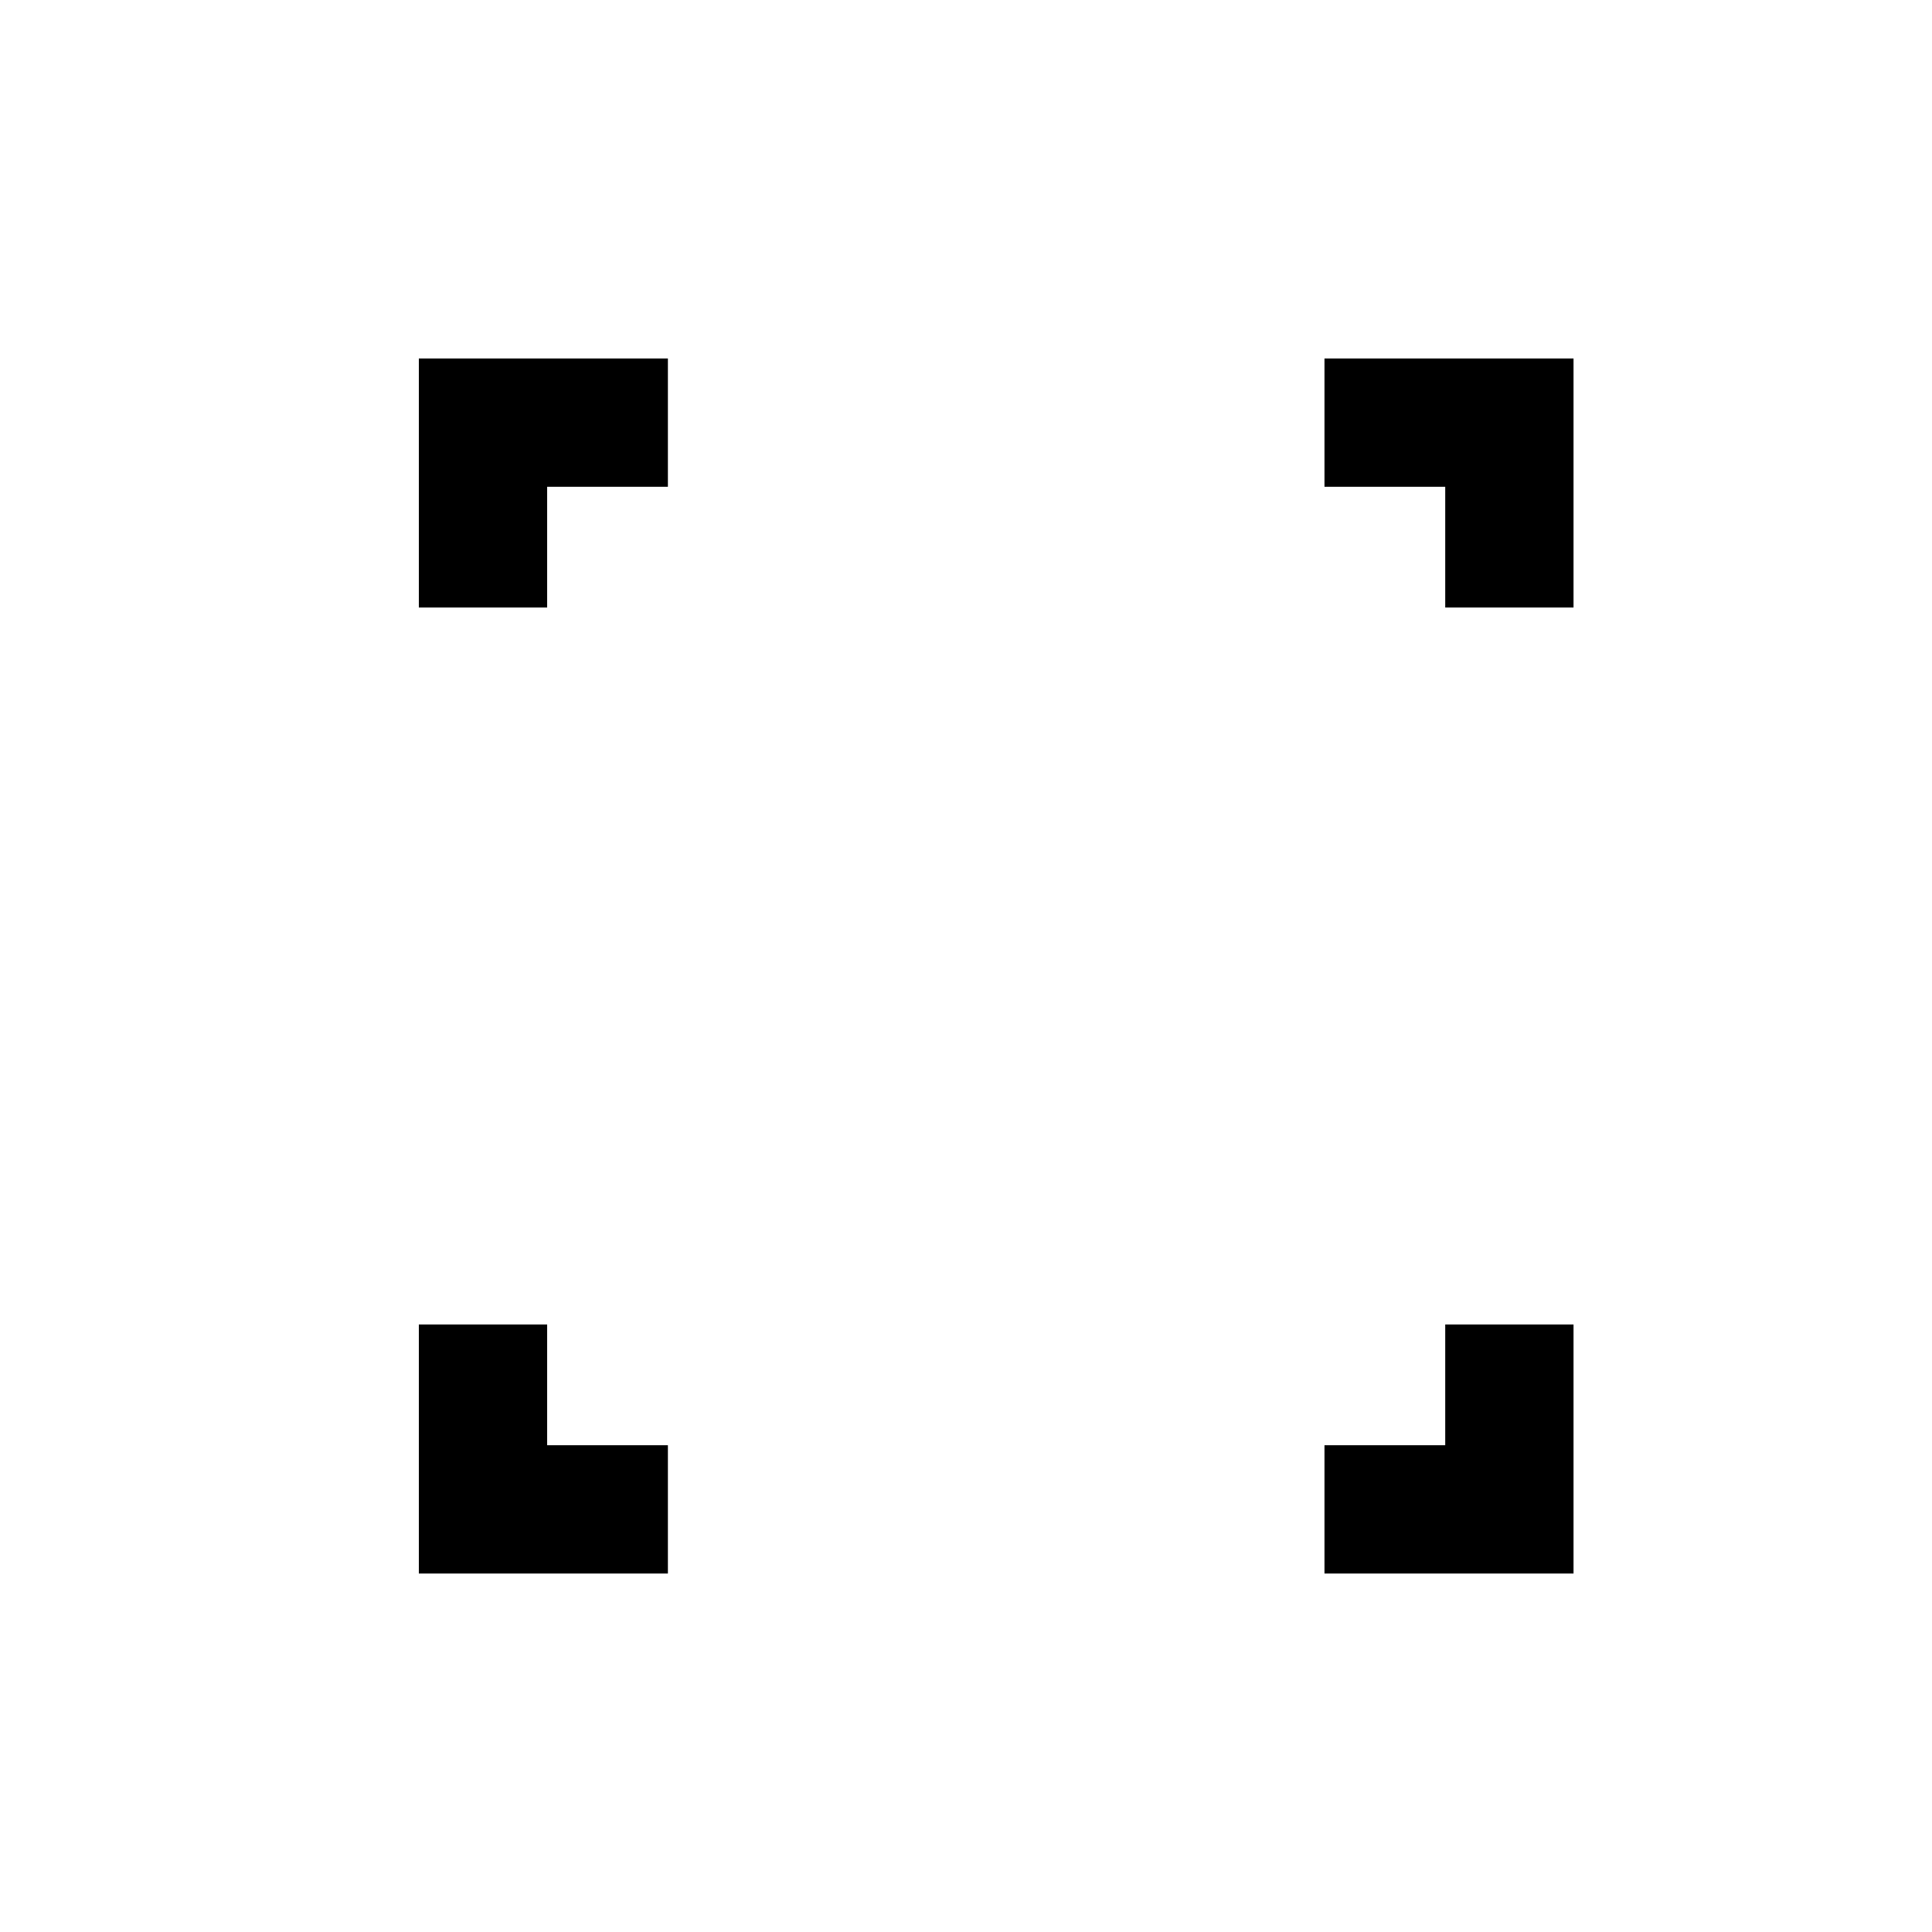
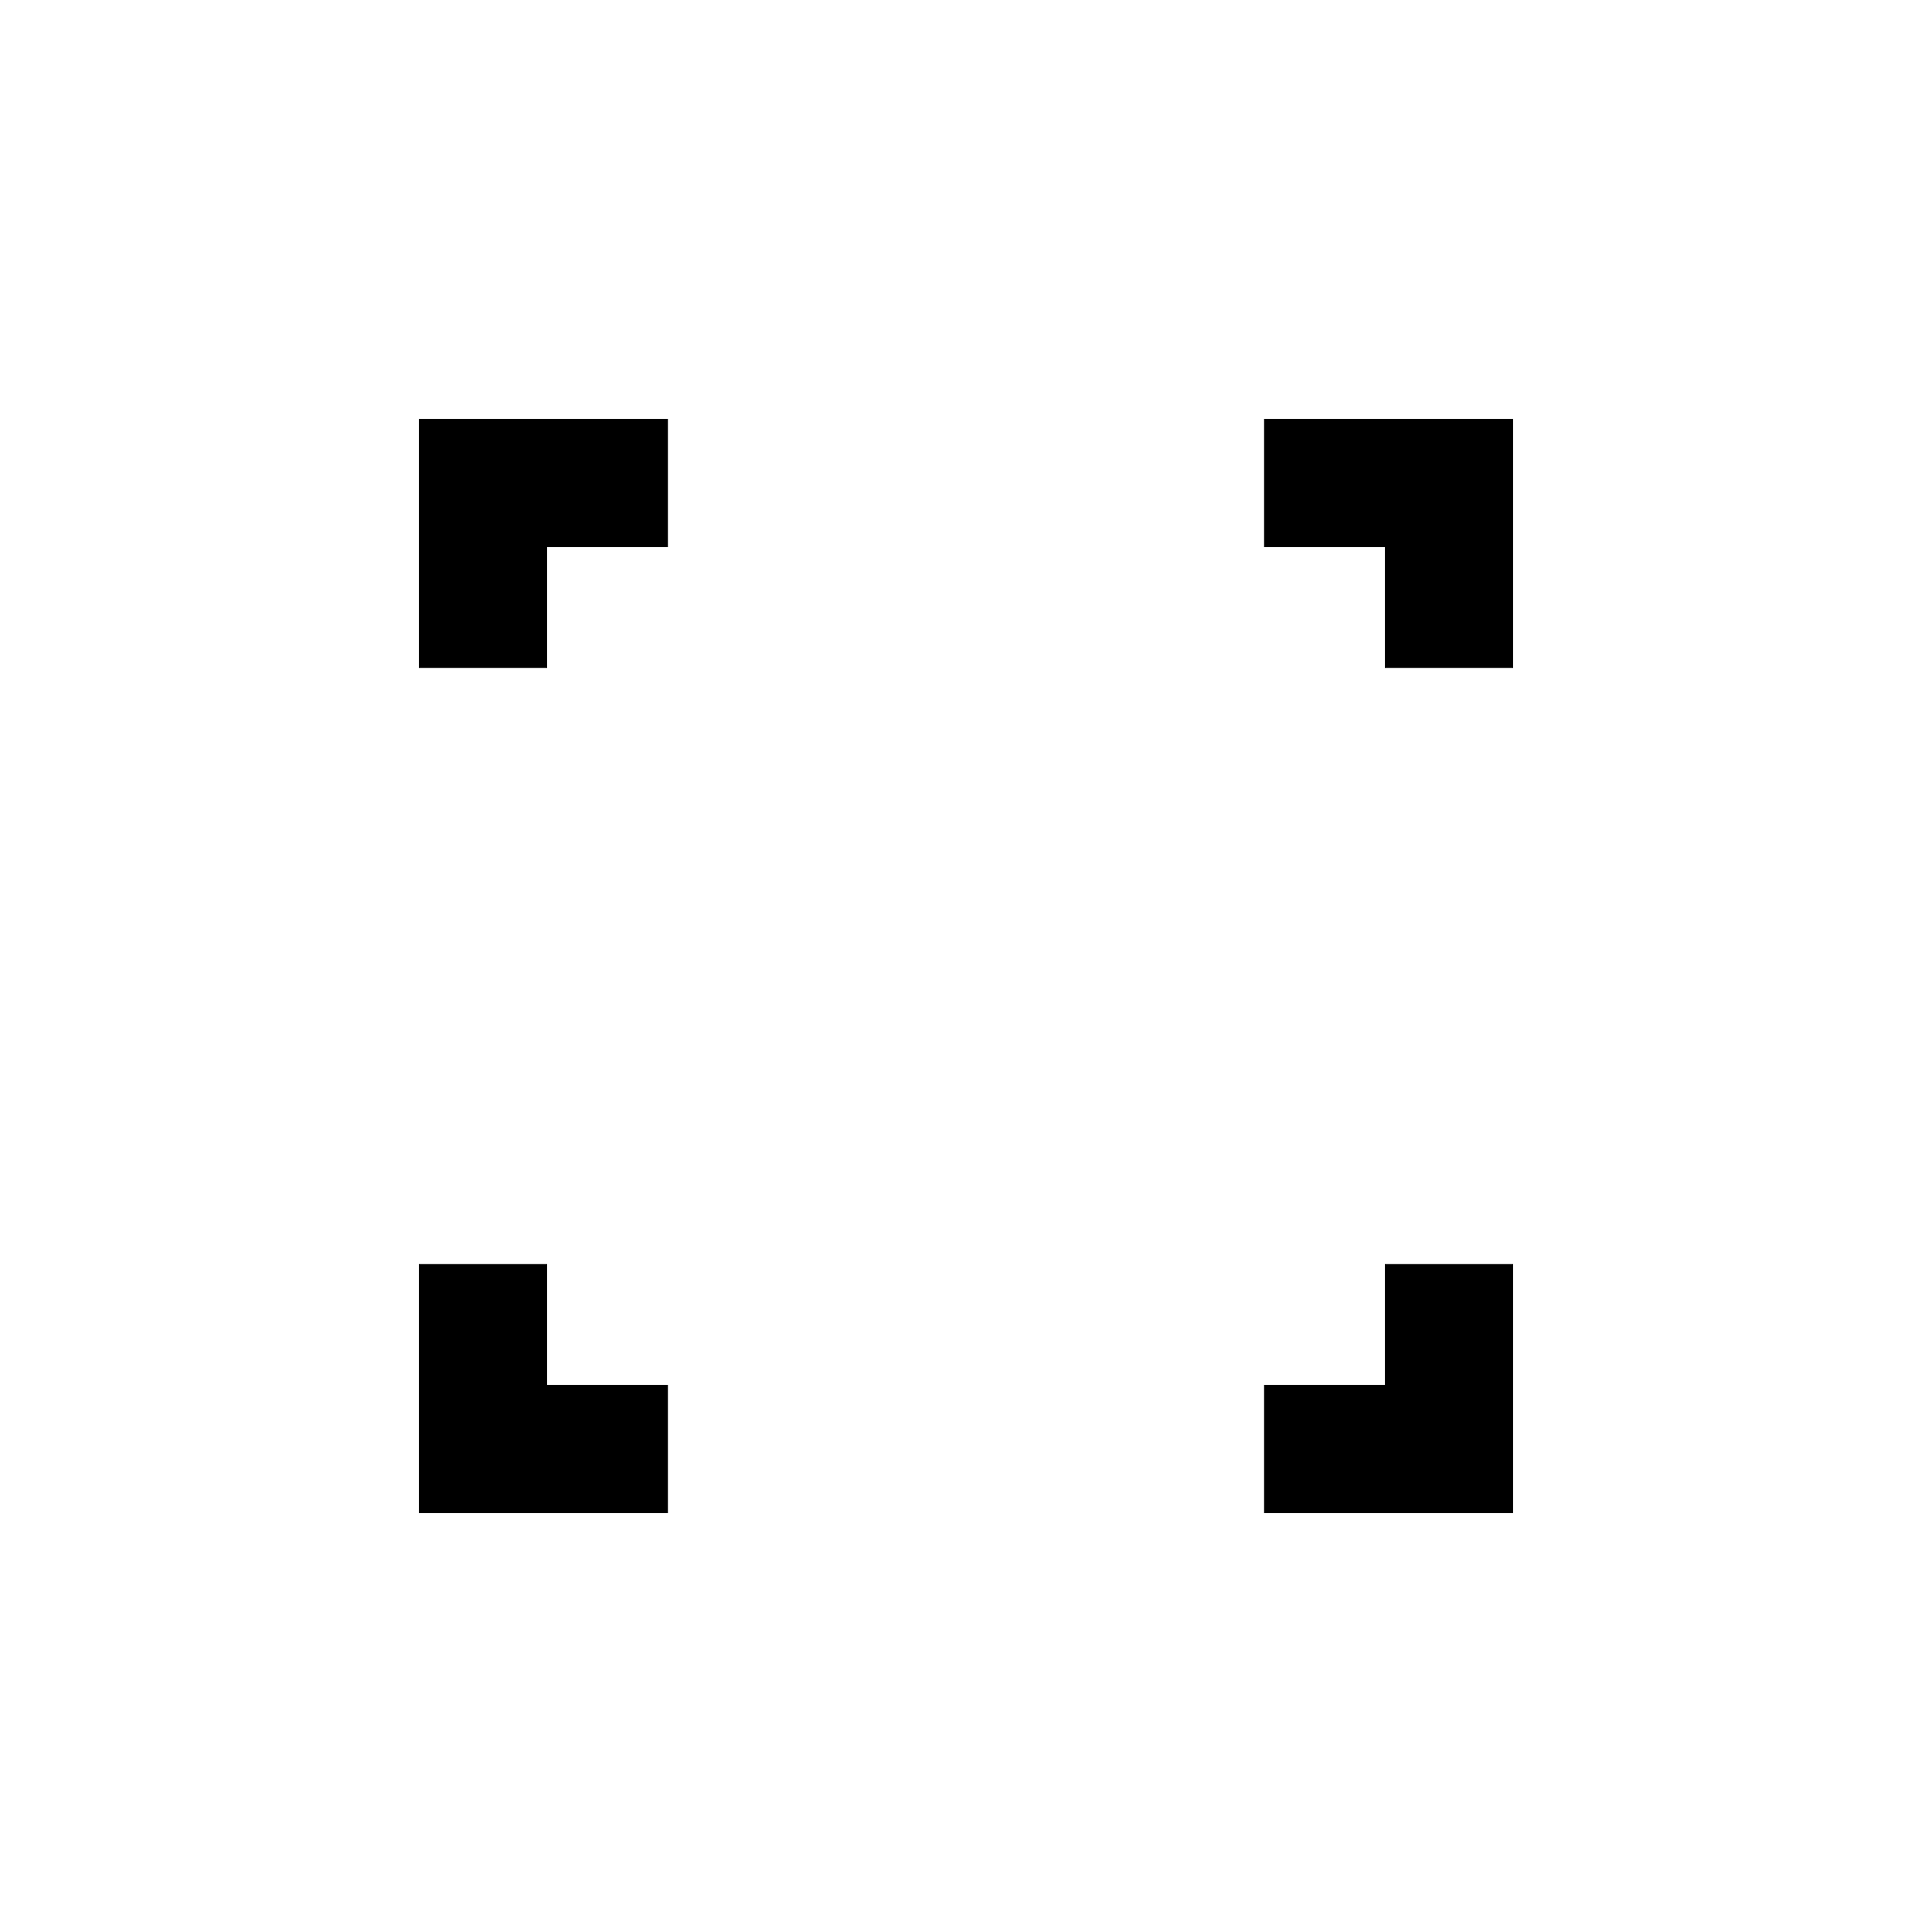
<svg xmlns="http://www.w3.org/2000/svg" width="256" height="256" viewBox="0 0 256 256" id="svg2" version="1.1">
  <defs id="defs4" />
  <g id="layer1" transform="translate(0,-796.3622)">
-     <path style="fill:#000000;fill-rule:evenodd;stroke:#000000;stroke-width:1px;stroke-linecap:butt;stroke-linejoin:miter;stroke-opacity:1;fill-opacity:1" d="m 56,844.362 0,32 16,0 0,-16 16,0 0,-16 z" id="path4148" />
-     <path style="fill:#000000;fill-opacity:1;fill-rule:evenodd;stroke:#000000;stroke-width:1px;stroke-linecap:butt;stroke-linejoin:miter;stroke-opacity:1" d="m 208,844.362 -32,0 0,16 16,0 0,16 16,0 z" id="path4148-3" />
-     <path style="fill:#000000;fill-opacity:1;fill-rule:evenodd;stroke:#000000;stroke-width:1px;stroke-linecap:butt;stroke-linejoin:miter;stroke-opacity:1" d="m 208,1004.362 0,-32 -16,0 0,16 -16,0 0,16 z" id="path4148-6" />
-     <path style="fill:#000000;fill-opacity:1;fill-rule:evenodd;stroke:#000000;stroke-width:1px;stroke-linecap:butt;stroke-linejoin:miter;stroke-opacity:1" d="m 56,1004.362 32,0 0,-16 -16,0 0,-16 -16,0 z" id="path4148-3-7" />
+     <path style="fill:#000000;fill-opacity:1;fill-rule:evenodd;stroke:#000000;stroke-width:1px;stroke-linecap:butt;stroke-linejoin:miter;stroke-opacity:1" d="m 56,852.362 0,32 16,0 0,-16 16,0 0,-16 z" id="path4148" />
+     <path style="fill:#000000;fill-opacity:1;fill-rule:evenodd;stroke:#000000;stroke-width:1px;stroke-linecap:butt;stroke-linejoin:miter;stroke-opacity:1" d="m 200,852.362 -32,0 0,16 16,0 0,16 16,0 z" id="path4148-3" />
+     <path style="fill:#000000;fill-opacity:1;fill-rule:evenodd;stroke:#000000;stroke-width:1px;stroke-linecap:butt;stroke-linejoin:miter;stroke-opacity:1" d="m 200,996.362 0,-32 -16,0 0,16 -16,0 0,16 z" id="path4148-6" />
+     <path style="fill:#000000;fill-opacity:1;fill-rule:evenodd;stroke:#000000;stroke-width:1px;stroke-linecap:butt;stroke-linejoin:miter;stroke-opacity:1" d="m 56,996.362 32,0 0,-16 -16,0 0,-16 -16,0 z" id="path4148-3-7" />
  </g>
</svg>
